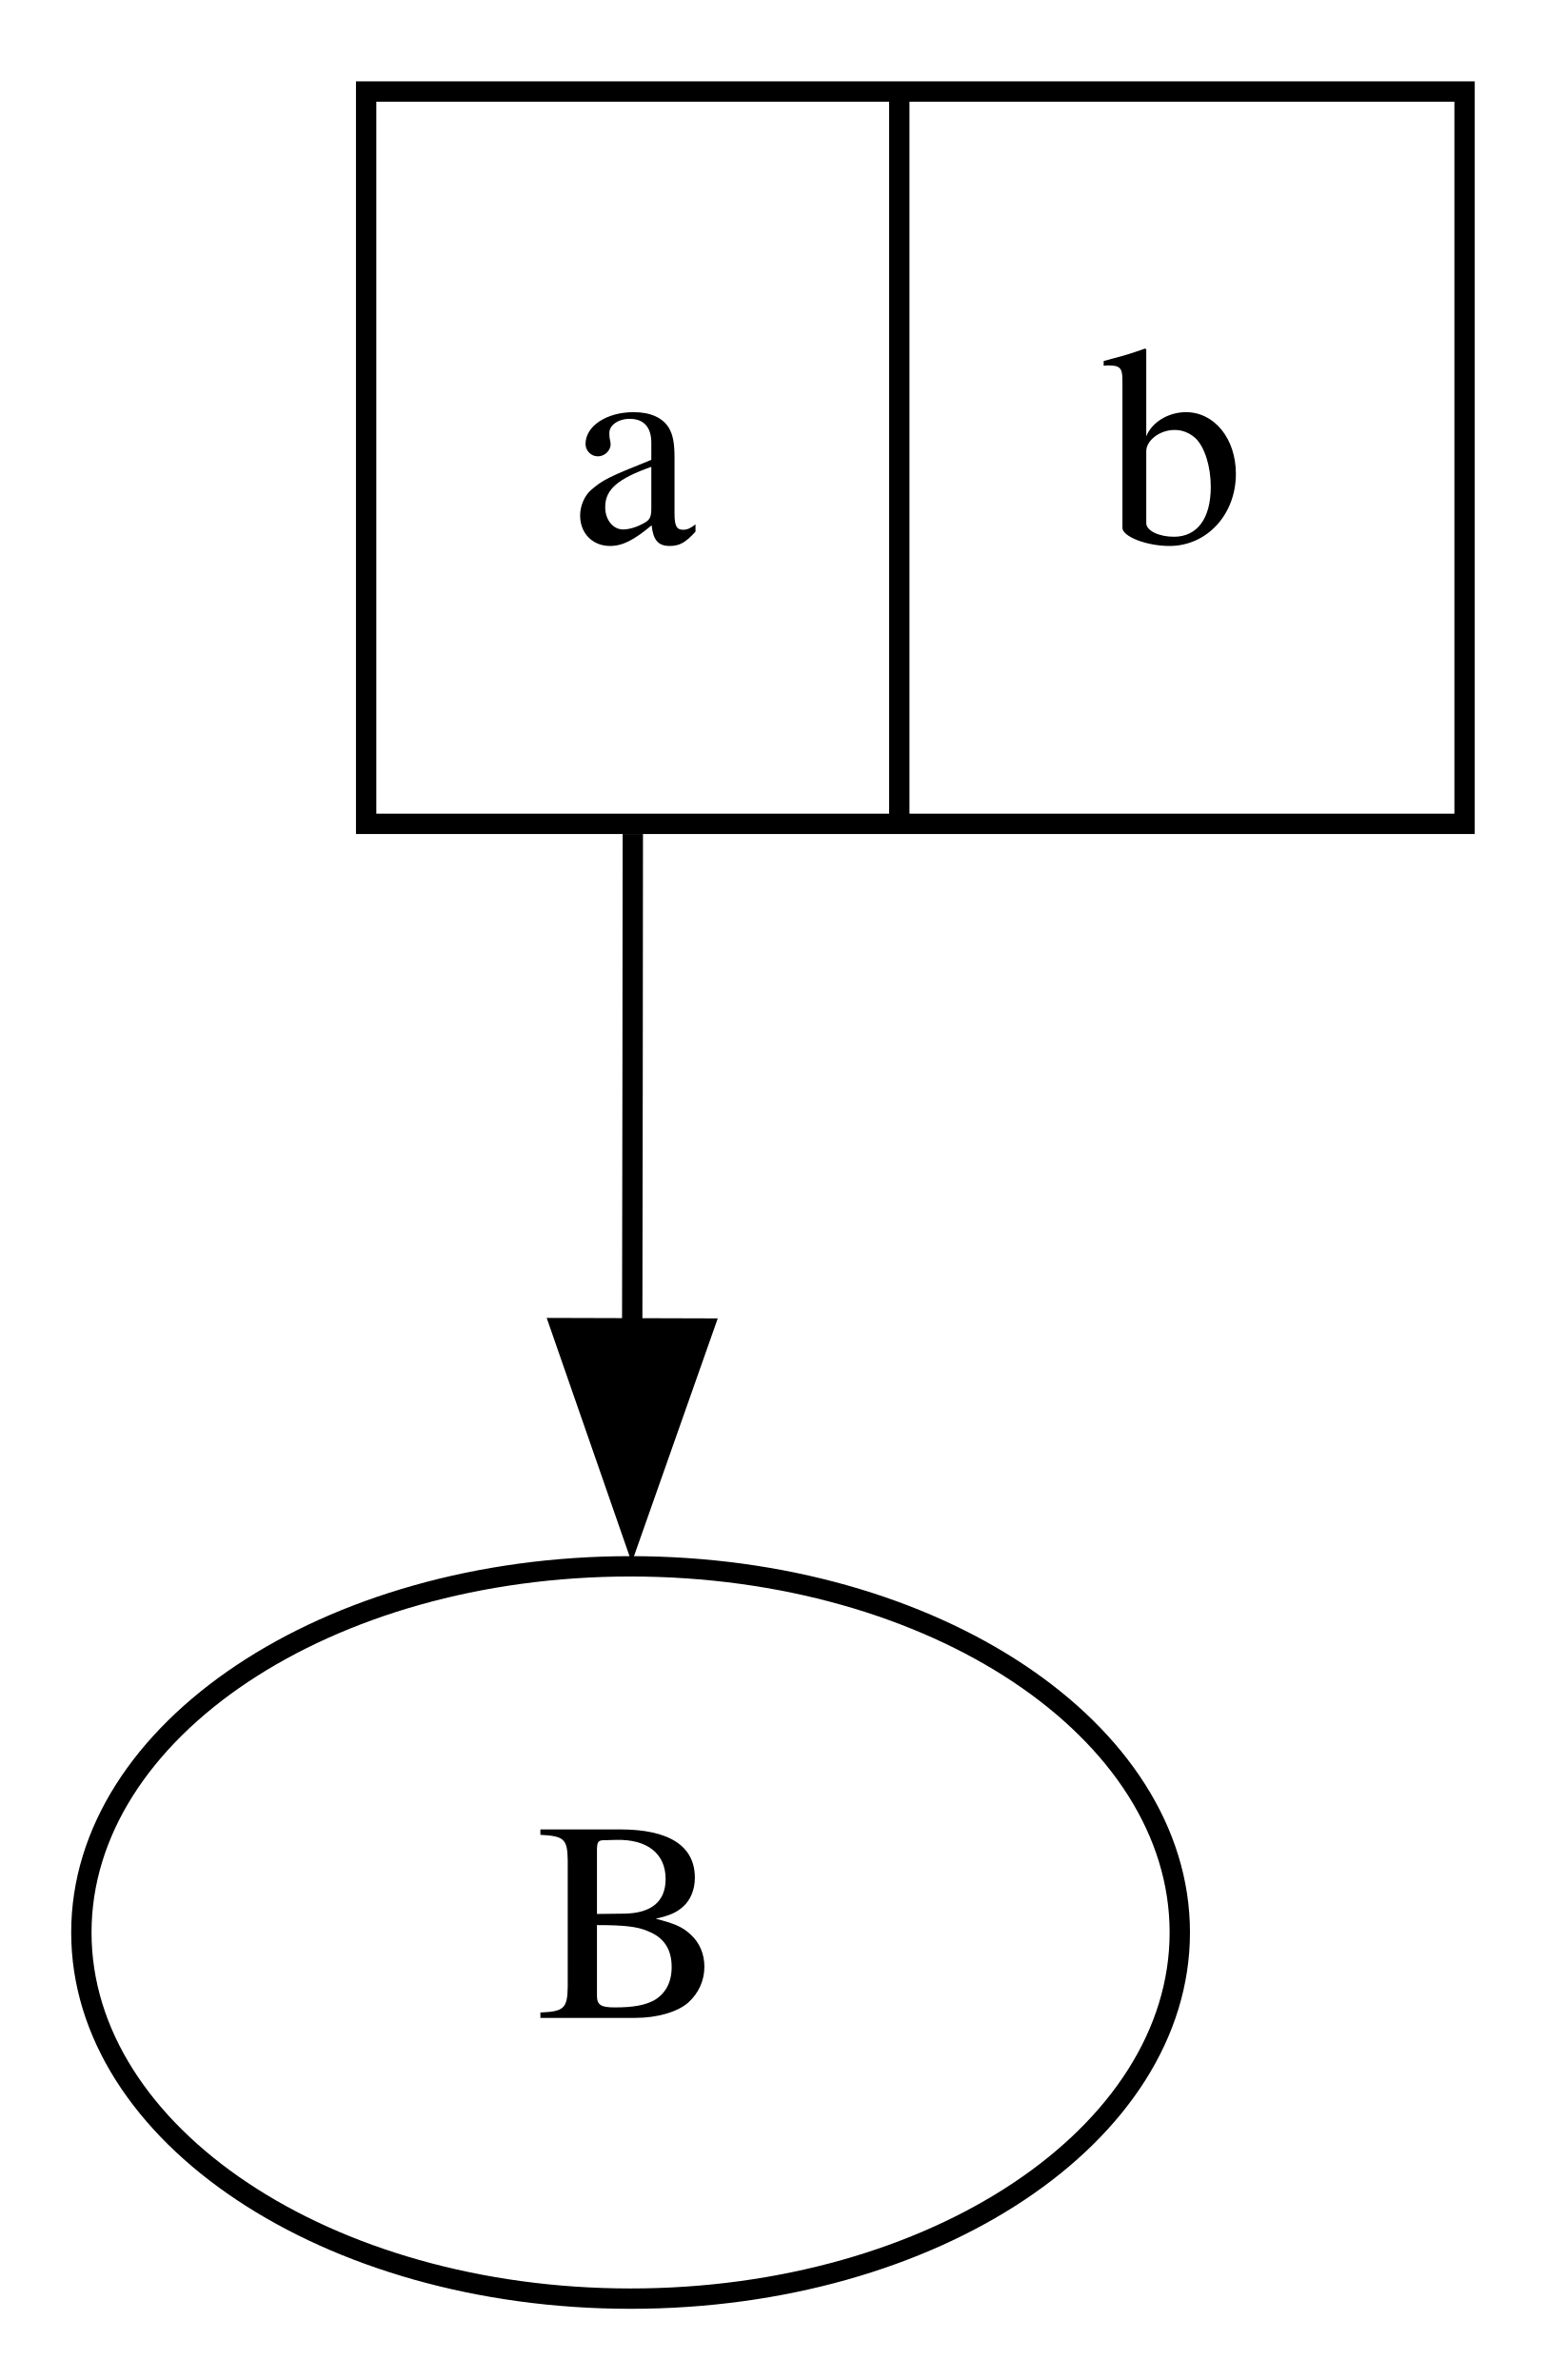
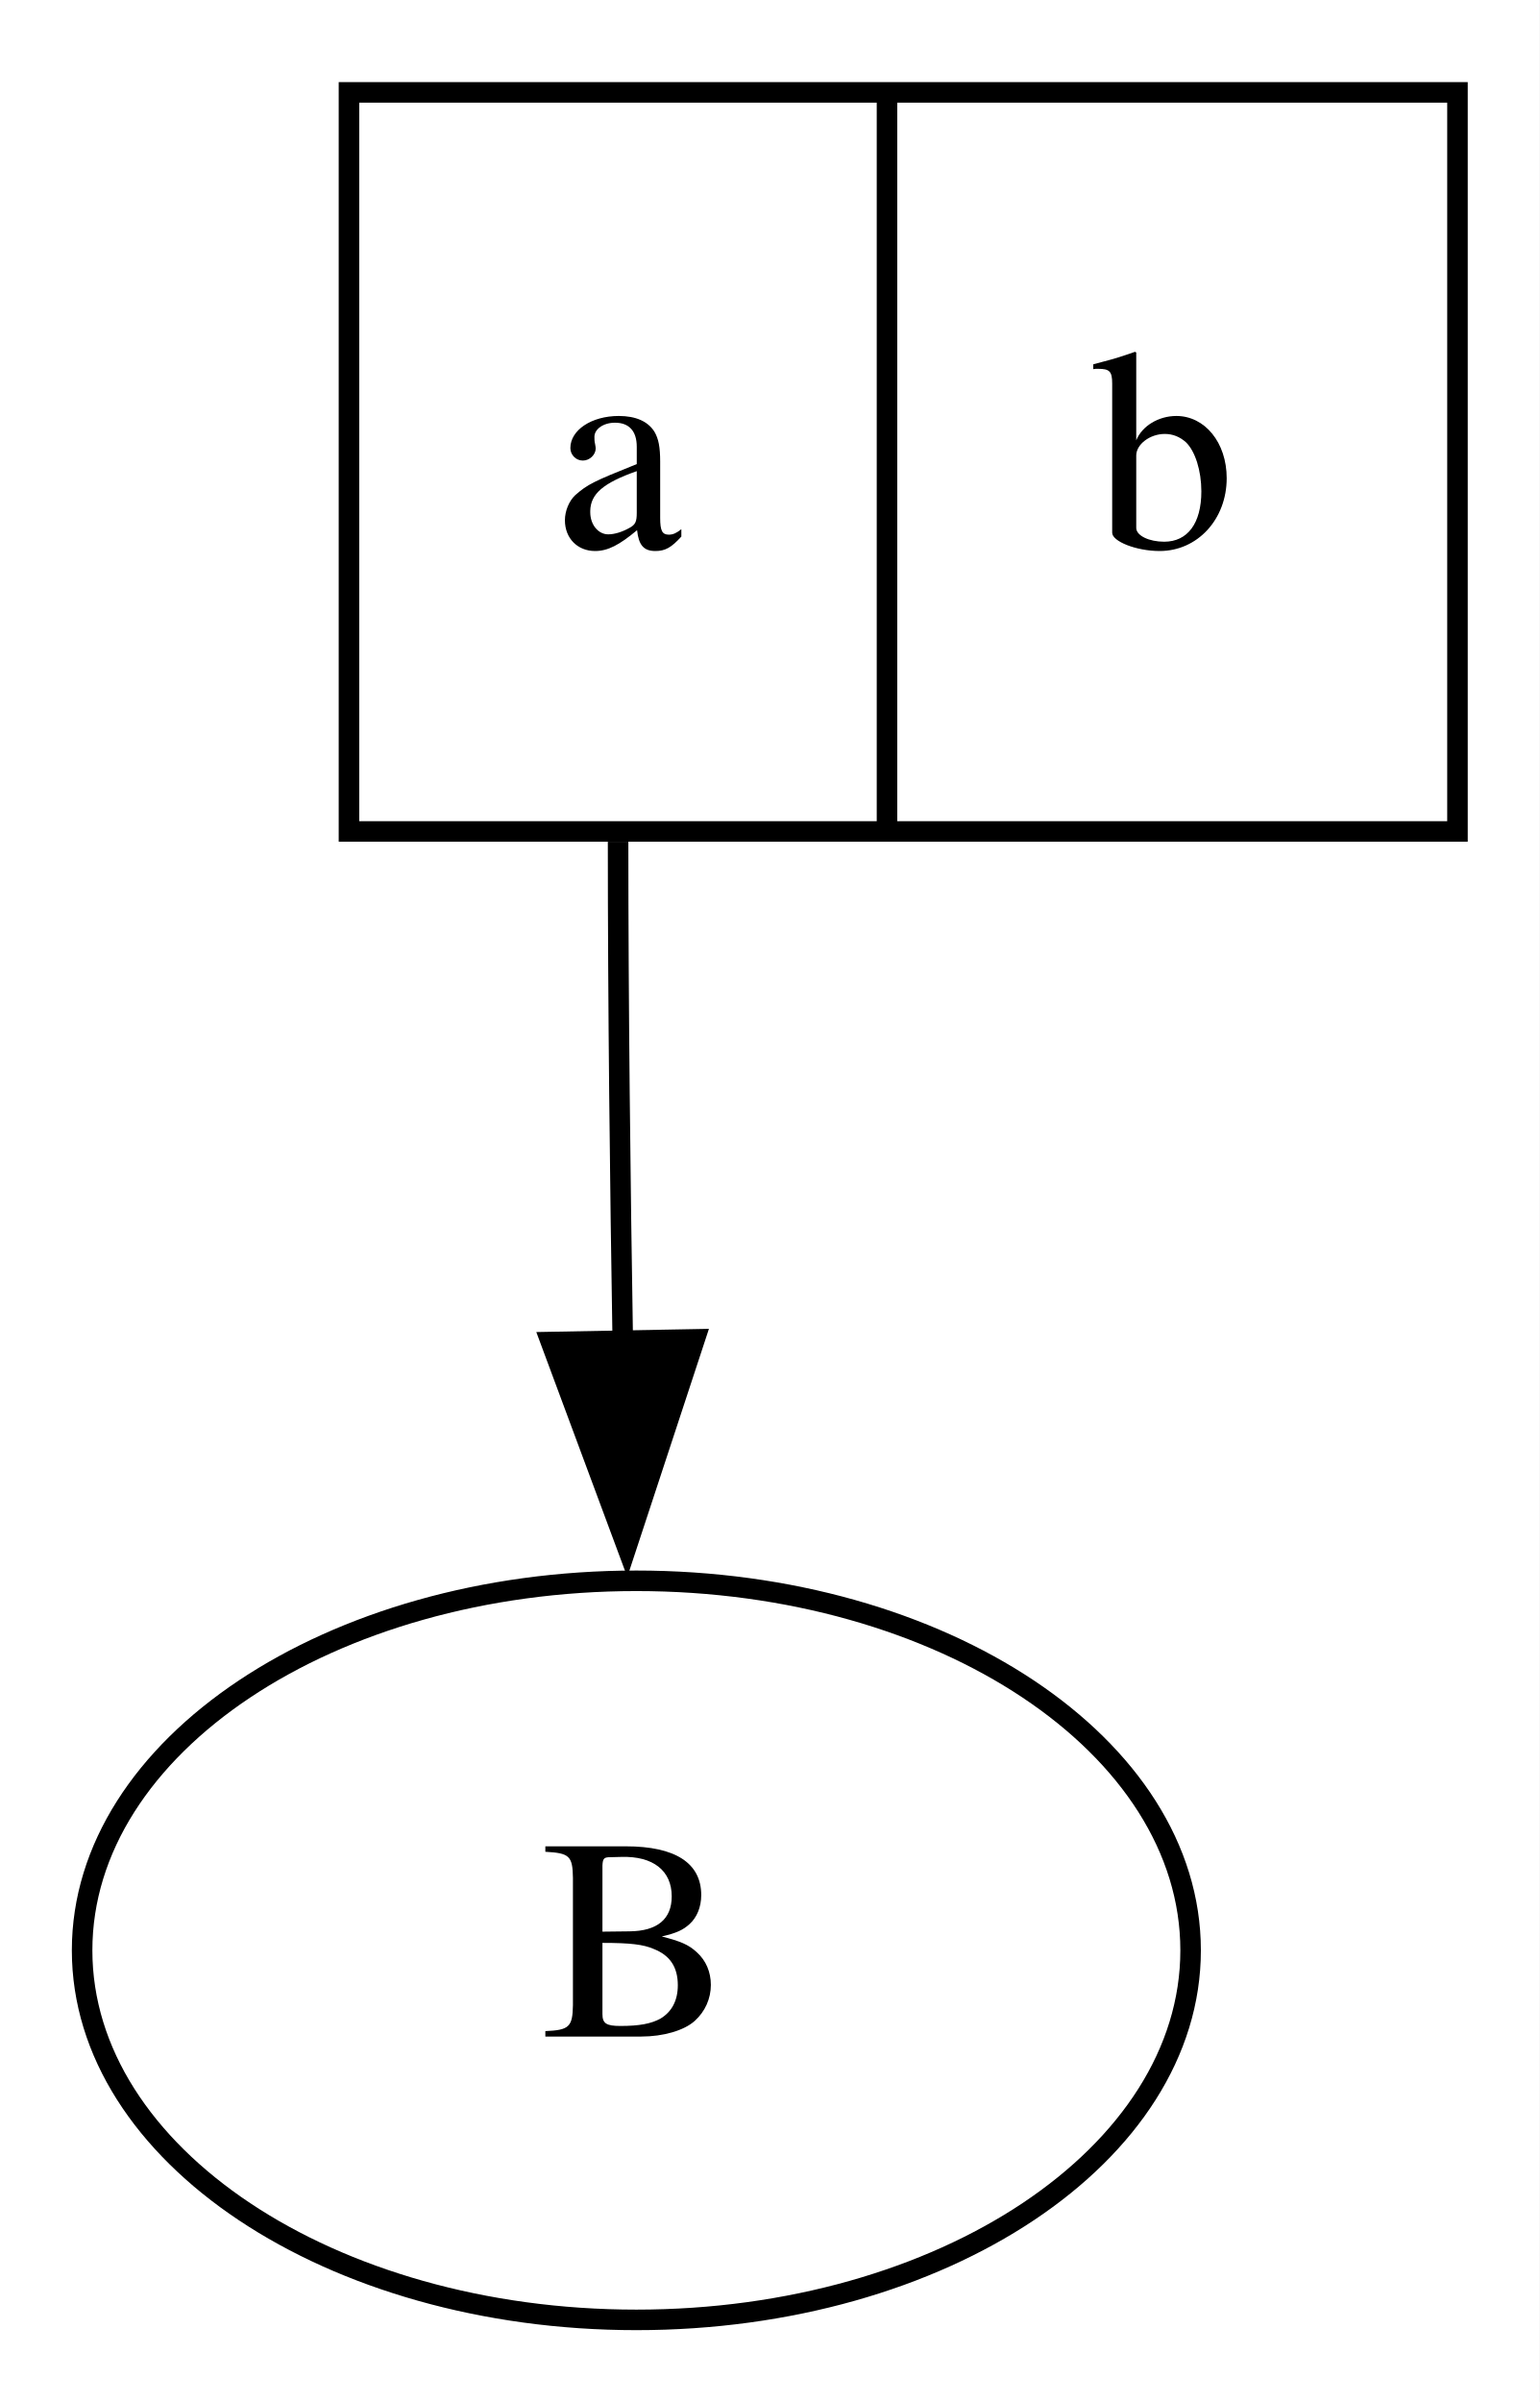
- <svg xmlns="http://www.w3.org/2000/svg" width="76pt" height="117pt" viewBox="0.00 0.00 76.00 117.00">
+ <svg xmlns="http://www.w3.org/2000/svg" width="75pt" height="117pt" viewBox="0.00 0.00 75.00 117.00">
  <g id="graph0" class="graph" transform="scale(1 1) rotate(0) translate(4 113)">
-     <polygon fill="white" stroke="none" points="-4,4 -4,-113 72,-113 72,4 -4,4" />
+     <polygon fill="white" stroke="none" points="-4,4 -4,-113 71,-113 71,4 -4,4" />
    <g id="node1" class="node">
-       <polygon fill="none" stroke="black" points="14,-72.5 14,-108.5 68,-108.5 68,-72.5 14,-72.5" />
-       <text xml:space="preserve" text-anchor="middle" x="27.11" y="-86.3" font-family="Times,serif" font-size="14.00">a</text>
-       <polyline fill="none" stroke="black" points="40.21,-72.5 40.21,-108.5" />
-       <text xml:space="preserve" text-anchor="middle" x="53.71" y="-86.3" font-family="Times,serif" font-size="14.00">b</text>
+       <polygon fill="none" stroke="black" points="13,-72.5 13,-108.5 67,-108.5 67,-72.5 13,-72.5" />
+       <text xml:space="preserve" text-anchor="middle" x="26.11" y="-86.3" font-family="Times,serif" font-size="14.00">a</text>
+       <polyline fill="none" stroke="black" points="39.21,-72.5 39.21,-108.5" />
+       <text xml:space="preserve" text-anchor="middle" x="52.71" y="-86.3" font-family="Times,serif" font-size="14.00">b</text>
    </g>
    <g id="node2" class="node">
      <ellipse fill="none" stroke="black" cx="27" cy="-18" rx="27" ry="18" />
      <text xml:space="preserve" text-anchor="middle" x="27" y="-13.8" font-family="Times,serif" font-size="14.00">B</text>
    </g>
    <g id="edge1" class="edge">
-       <path fill="none" stroke="black" d="M27.11,-72C27.11,-64.06 27.09,-55.44 27.08,-47.52" />
-       <polygon fill="black" stroke="black" points="30.58,-47.69 27.06,-37.7 23.58,-47.71 30.58,-47.69" />
+       <path fill="none" stroke="black" d="M26.11,-72C26.11,-64.06 26.21,-55.44 26.34,-47.51" />
+       <polygon fill="black" stroke="black" points="29.84,-47.76 26.53,-37.7 22.84,-47.63 29.84,-47.76" />
    </g>
  </g>
</svg>
